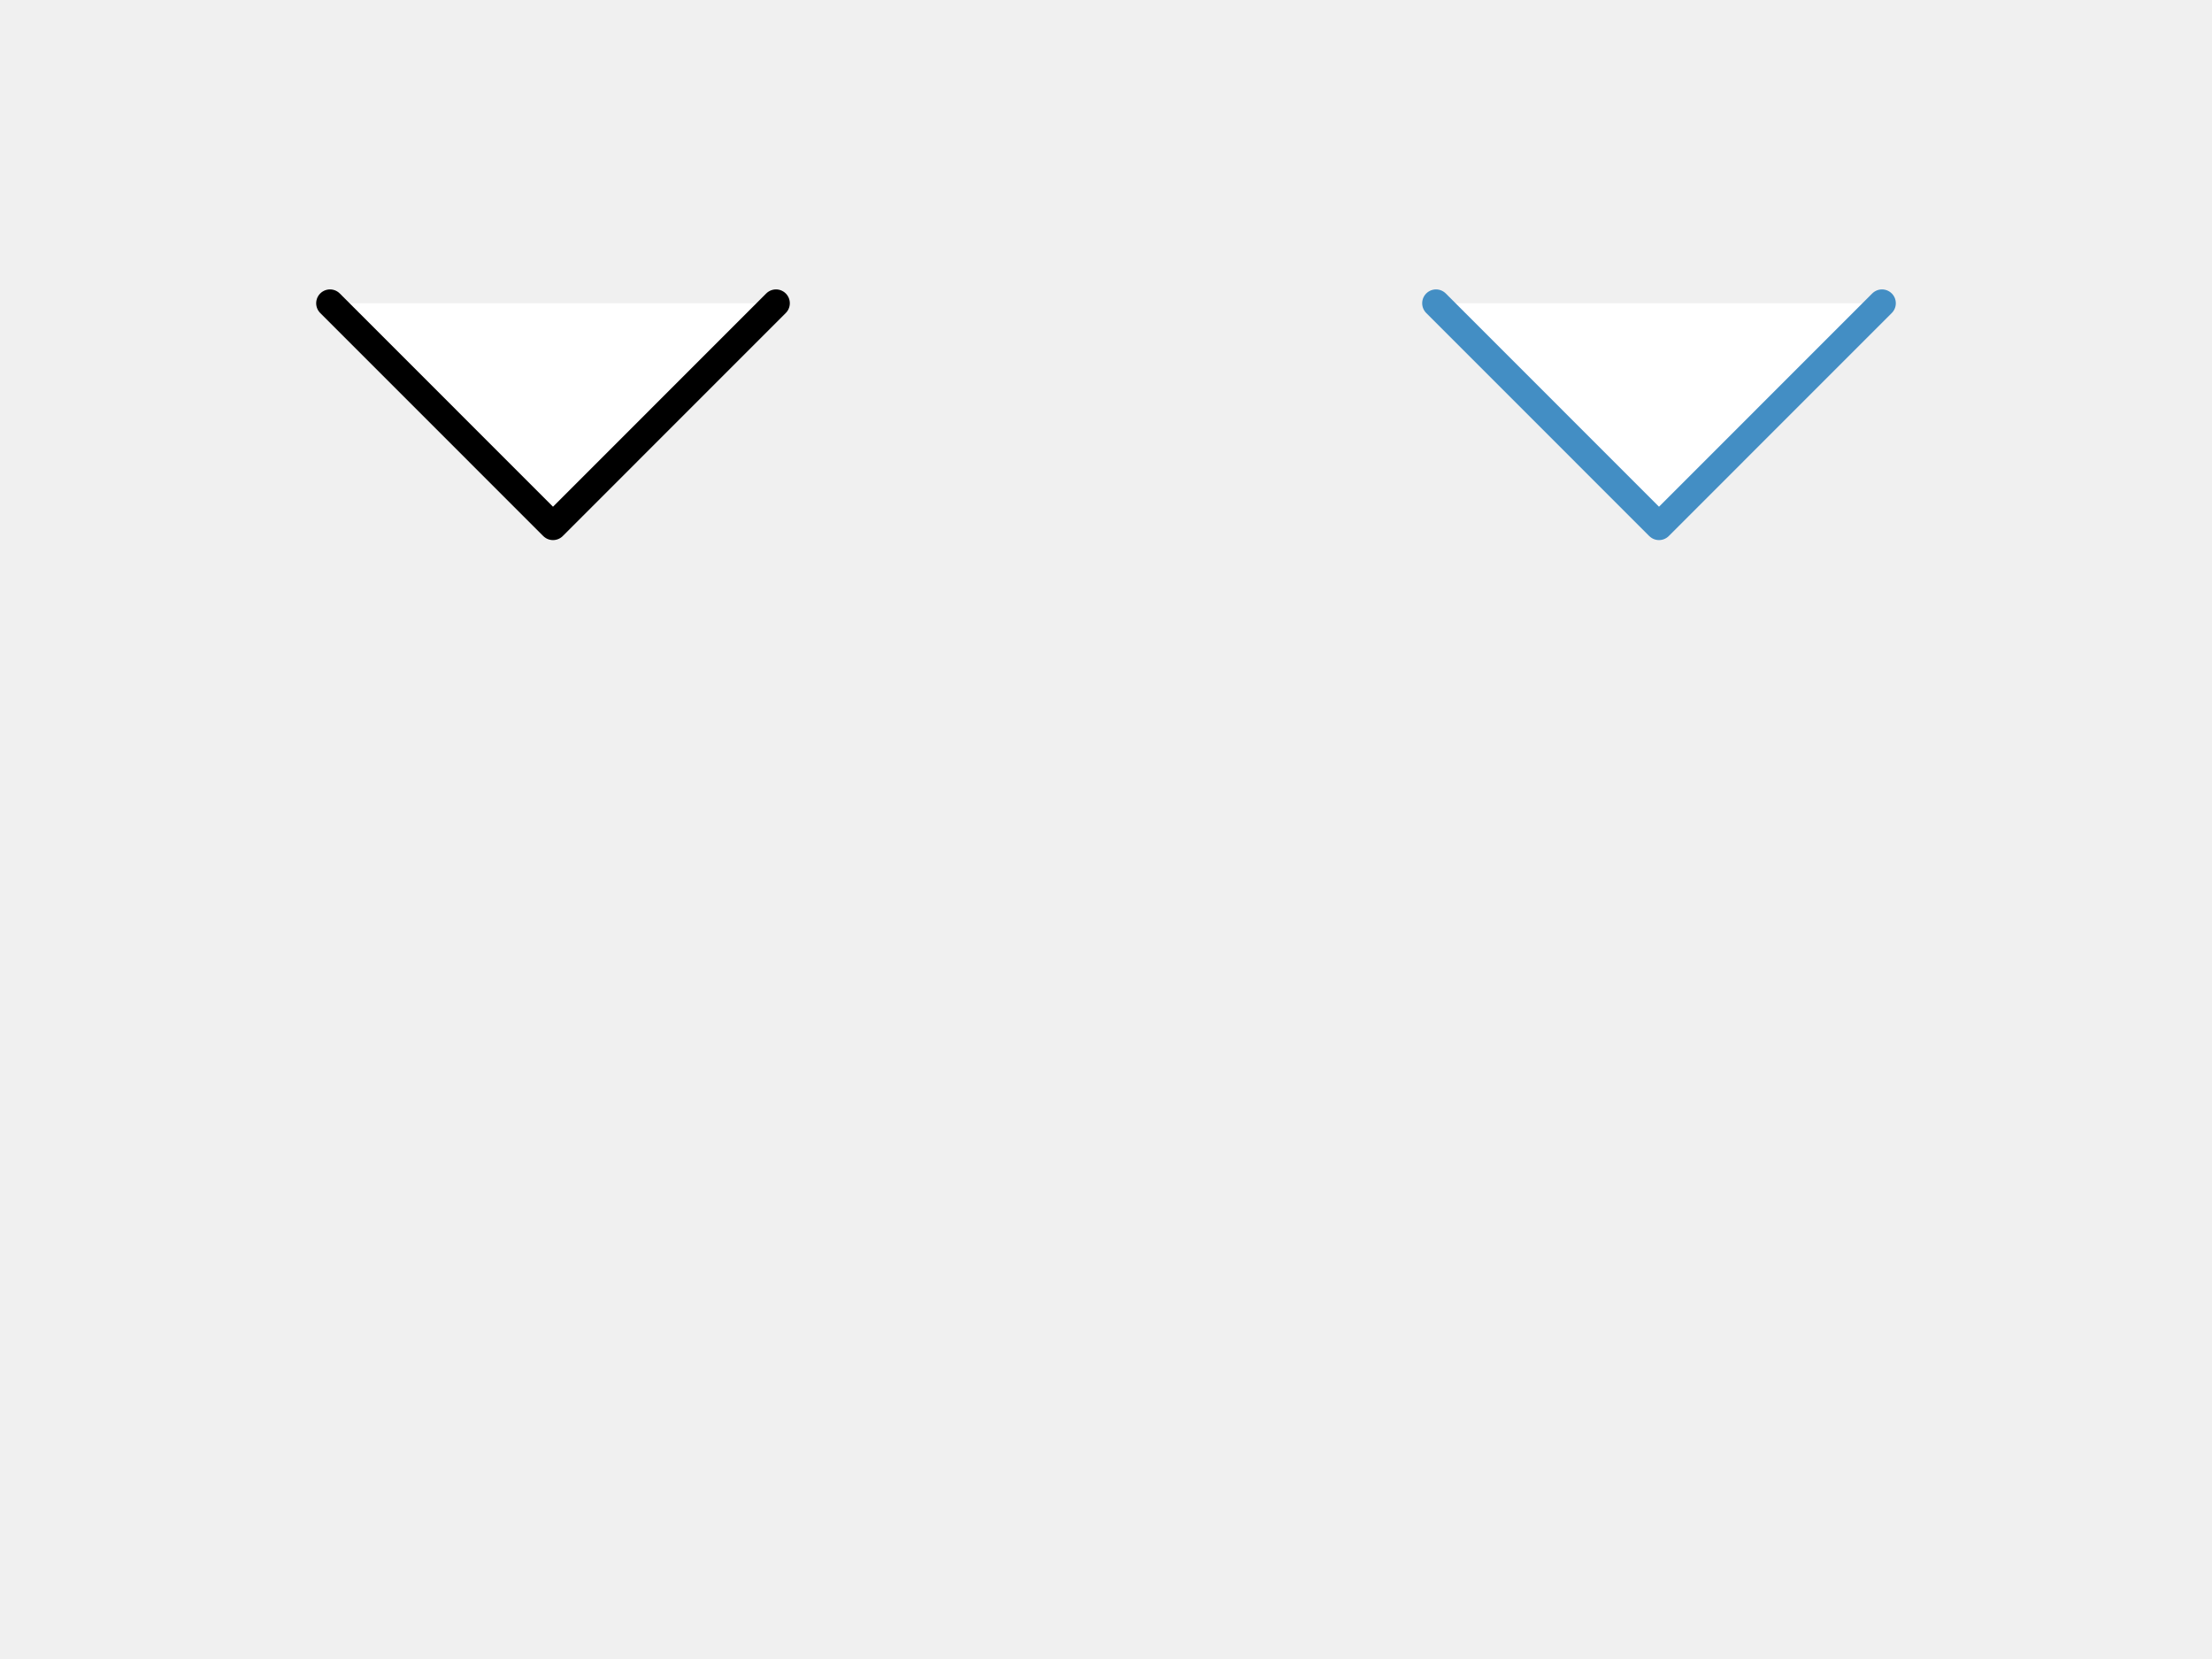
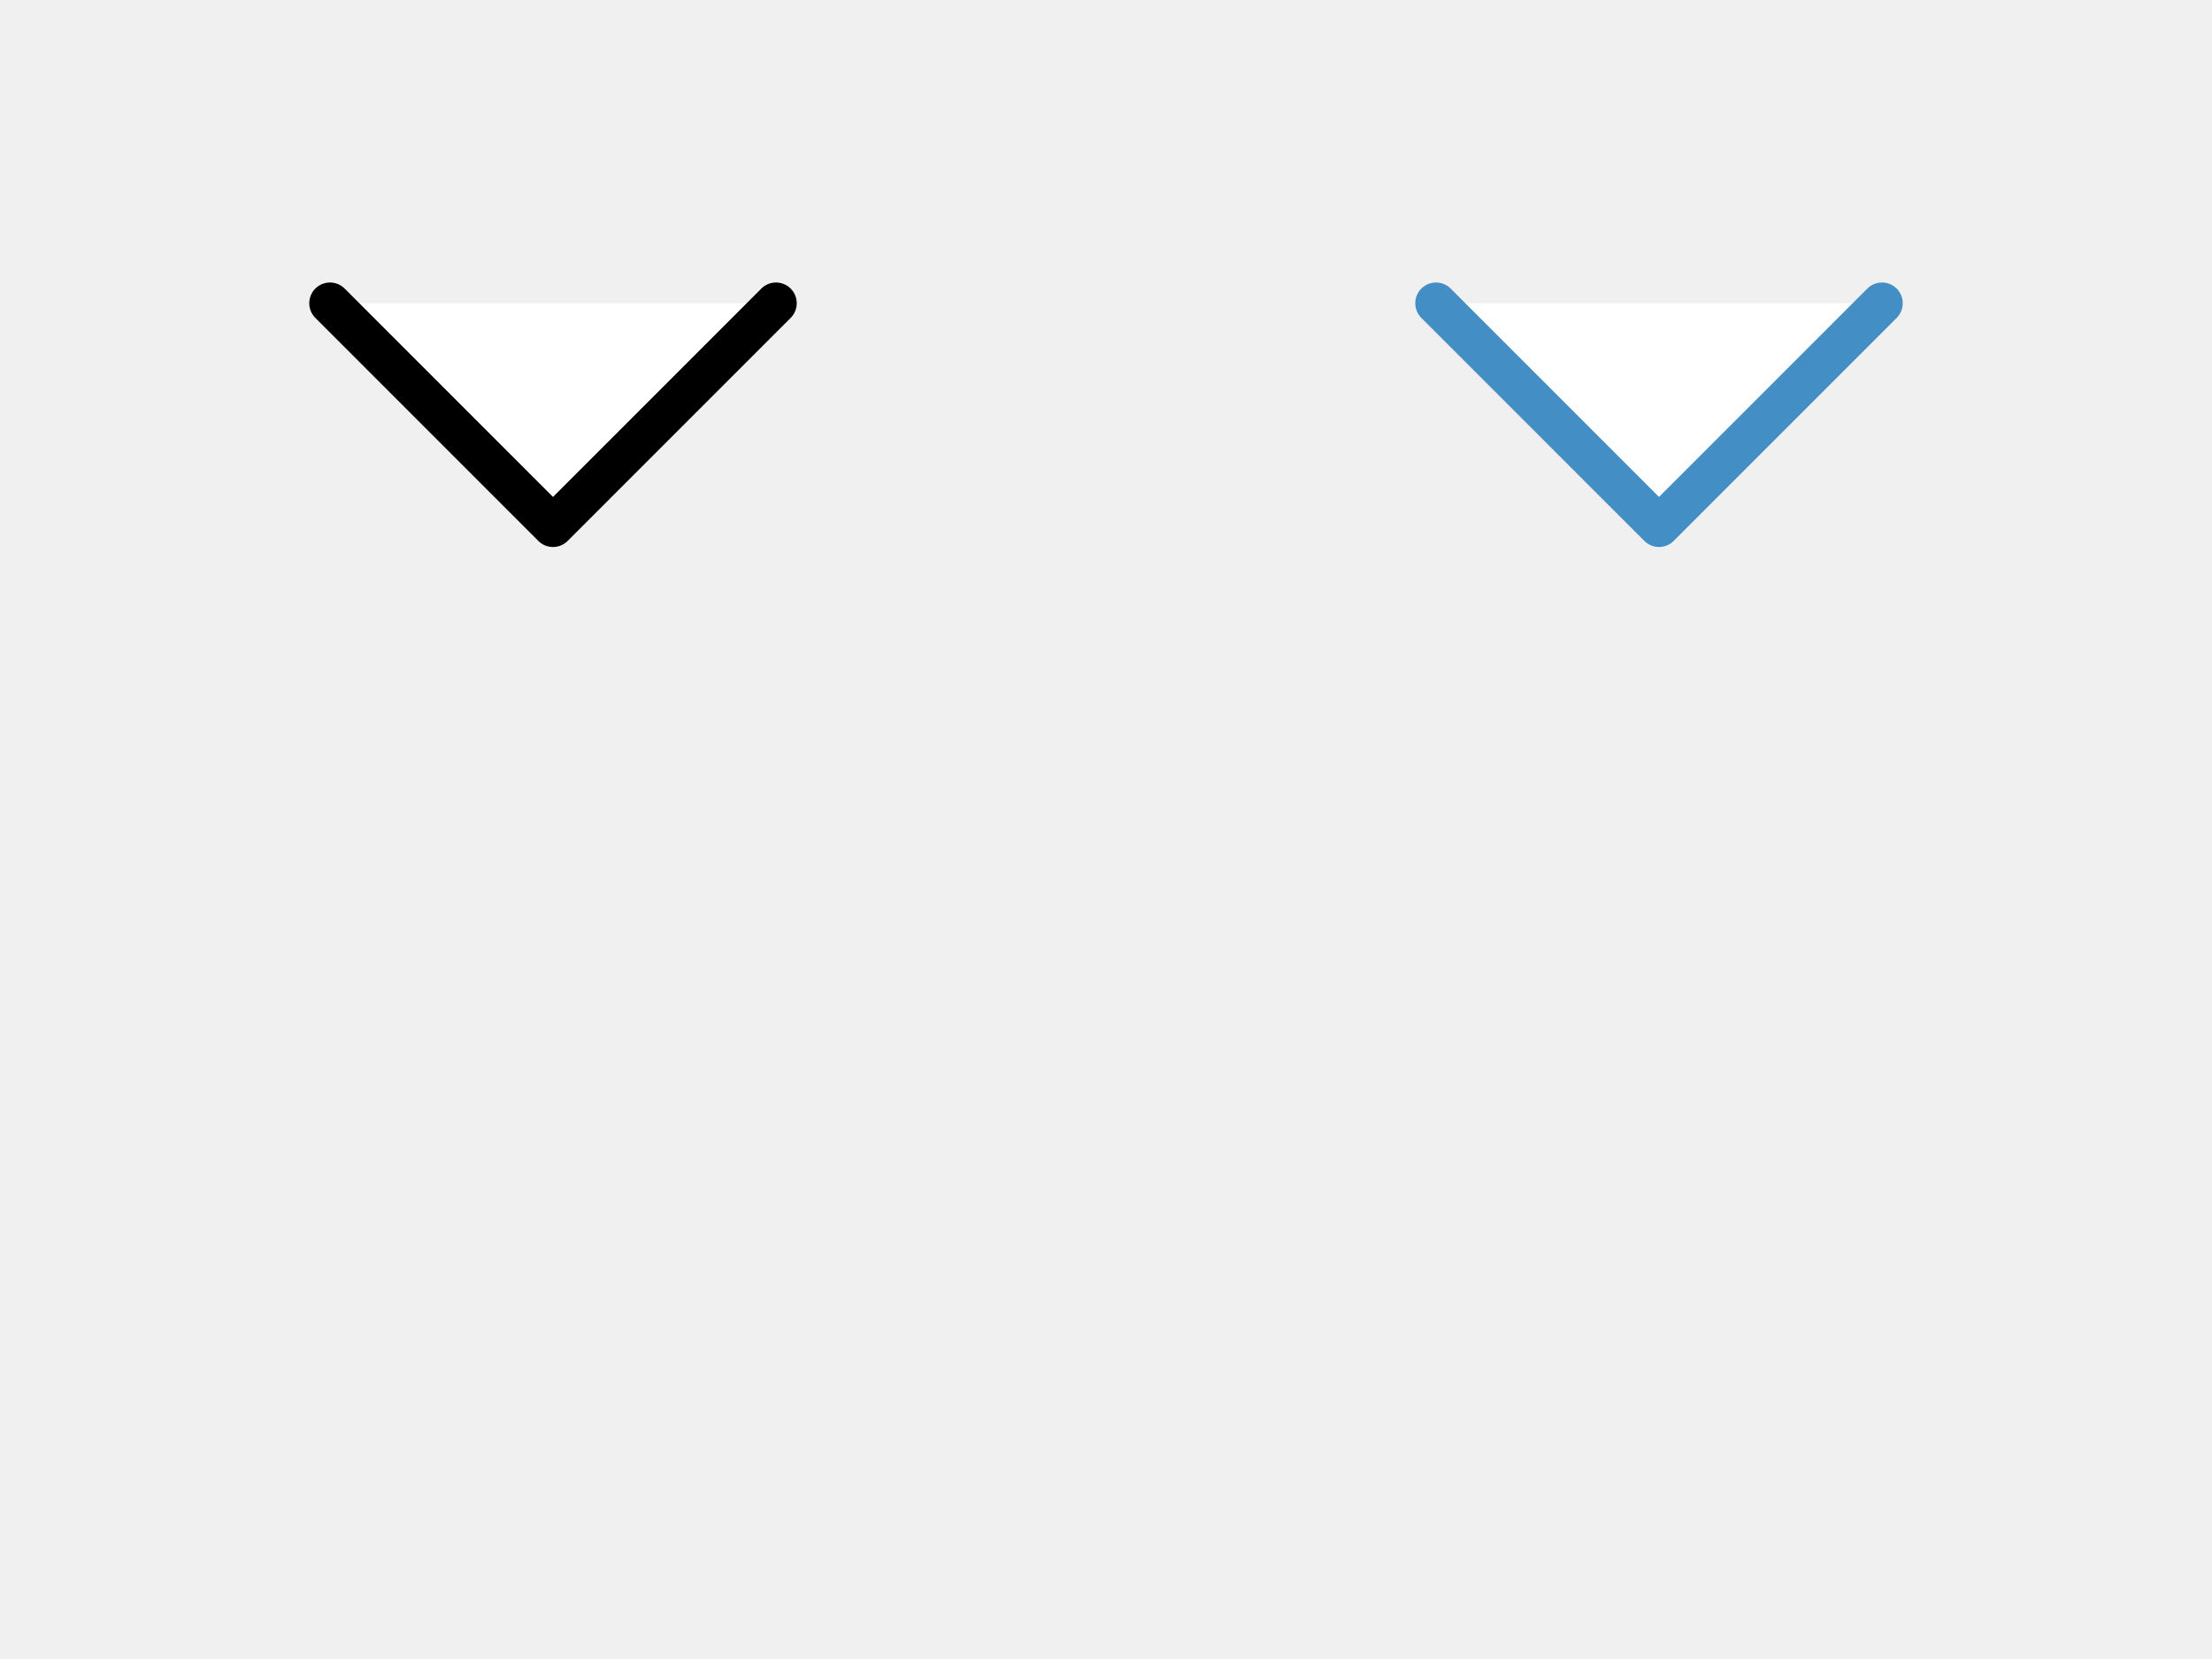
<svg xmlns="http://www.w3.org/2000/svg" version="1.1" id="Capa_1" x="0px" y="0px" width="80px" height="60px" viewBox="0 0 80 60" enable-background="new 0 0 80 60" xml:space="preserve">
-   <polyline fill="#FFFFFF" stroke="#000000" stroke-linecap="round" stroke-linejoin="round" stroke-miterlimit="10" points="  28.065,10.967 20,19.033 11.935,10.967 " />
-   <polyline fill="#FFFFFF" stroke="#438EC4" stroke-linecap="round" stroke-linejoin="round" stroke-miterlimit="10" points="  68.065,10.967 60,19.033 51.935,10.967 " />
+   <polyline fill="#FFFFFF" stroke="#000000" stroke-width="1.5" stroke-linecap="round" stroke-linejoin="round" stroke-miterlimit="10" points="  28.065,10.967 20,19.033 11.935,10.967 " />
+   <polyline fill="#FFFFFF" stroke="#438EC4" stroke-width="1.5" stroke-linecap="round" stroke-linejoin="round" stroke-miterlimit="10" points="  68.065,10.967 60,19.033 51.935,10.967 " />
</svg>
